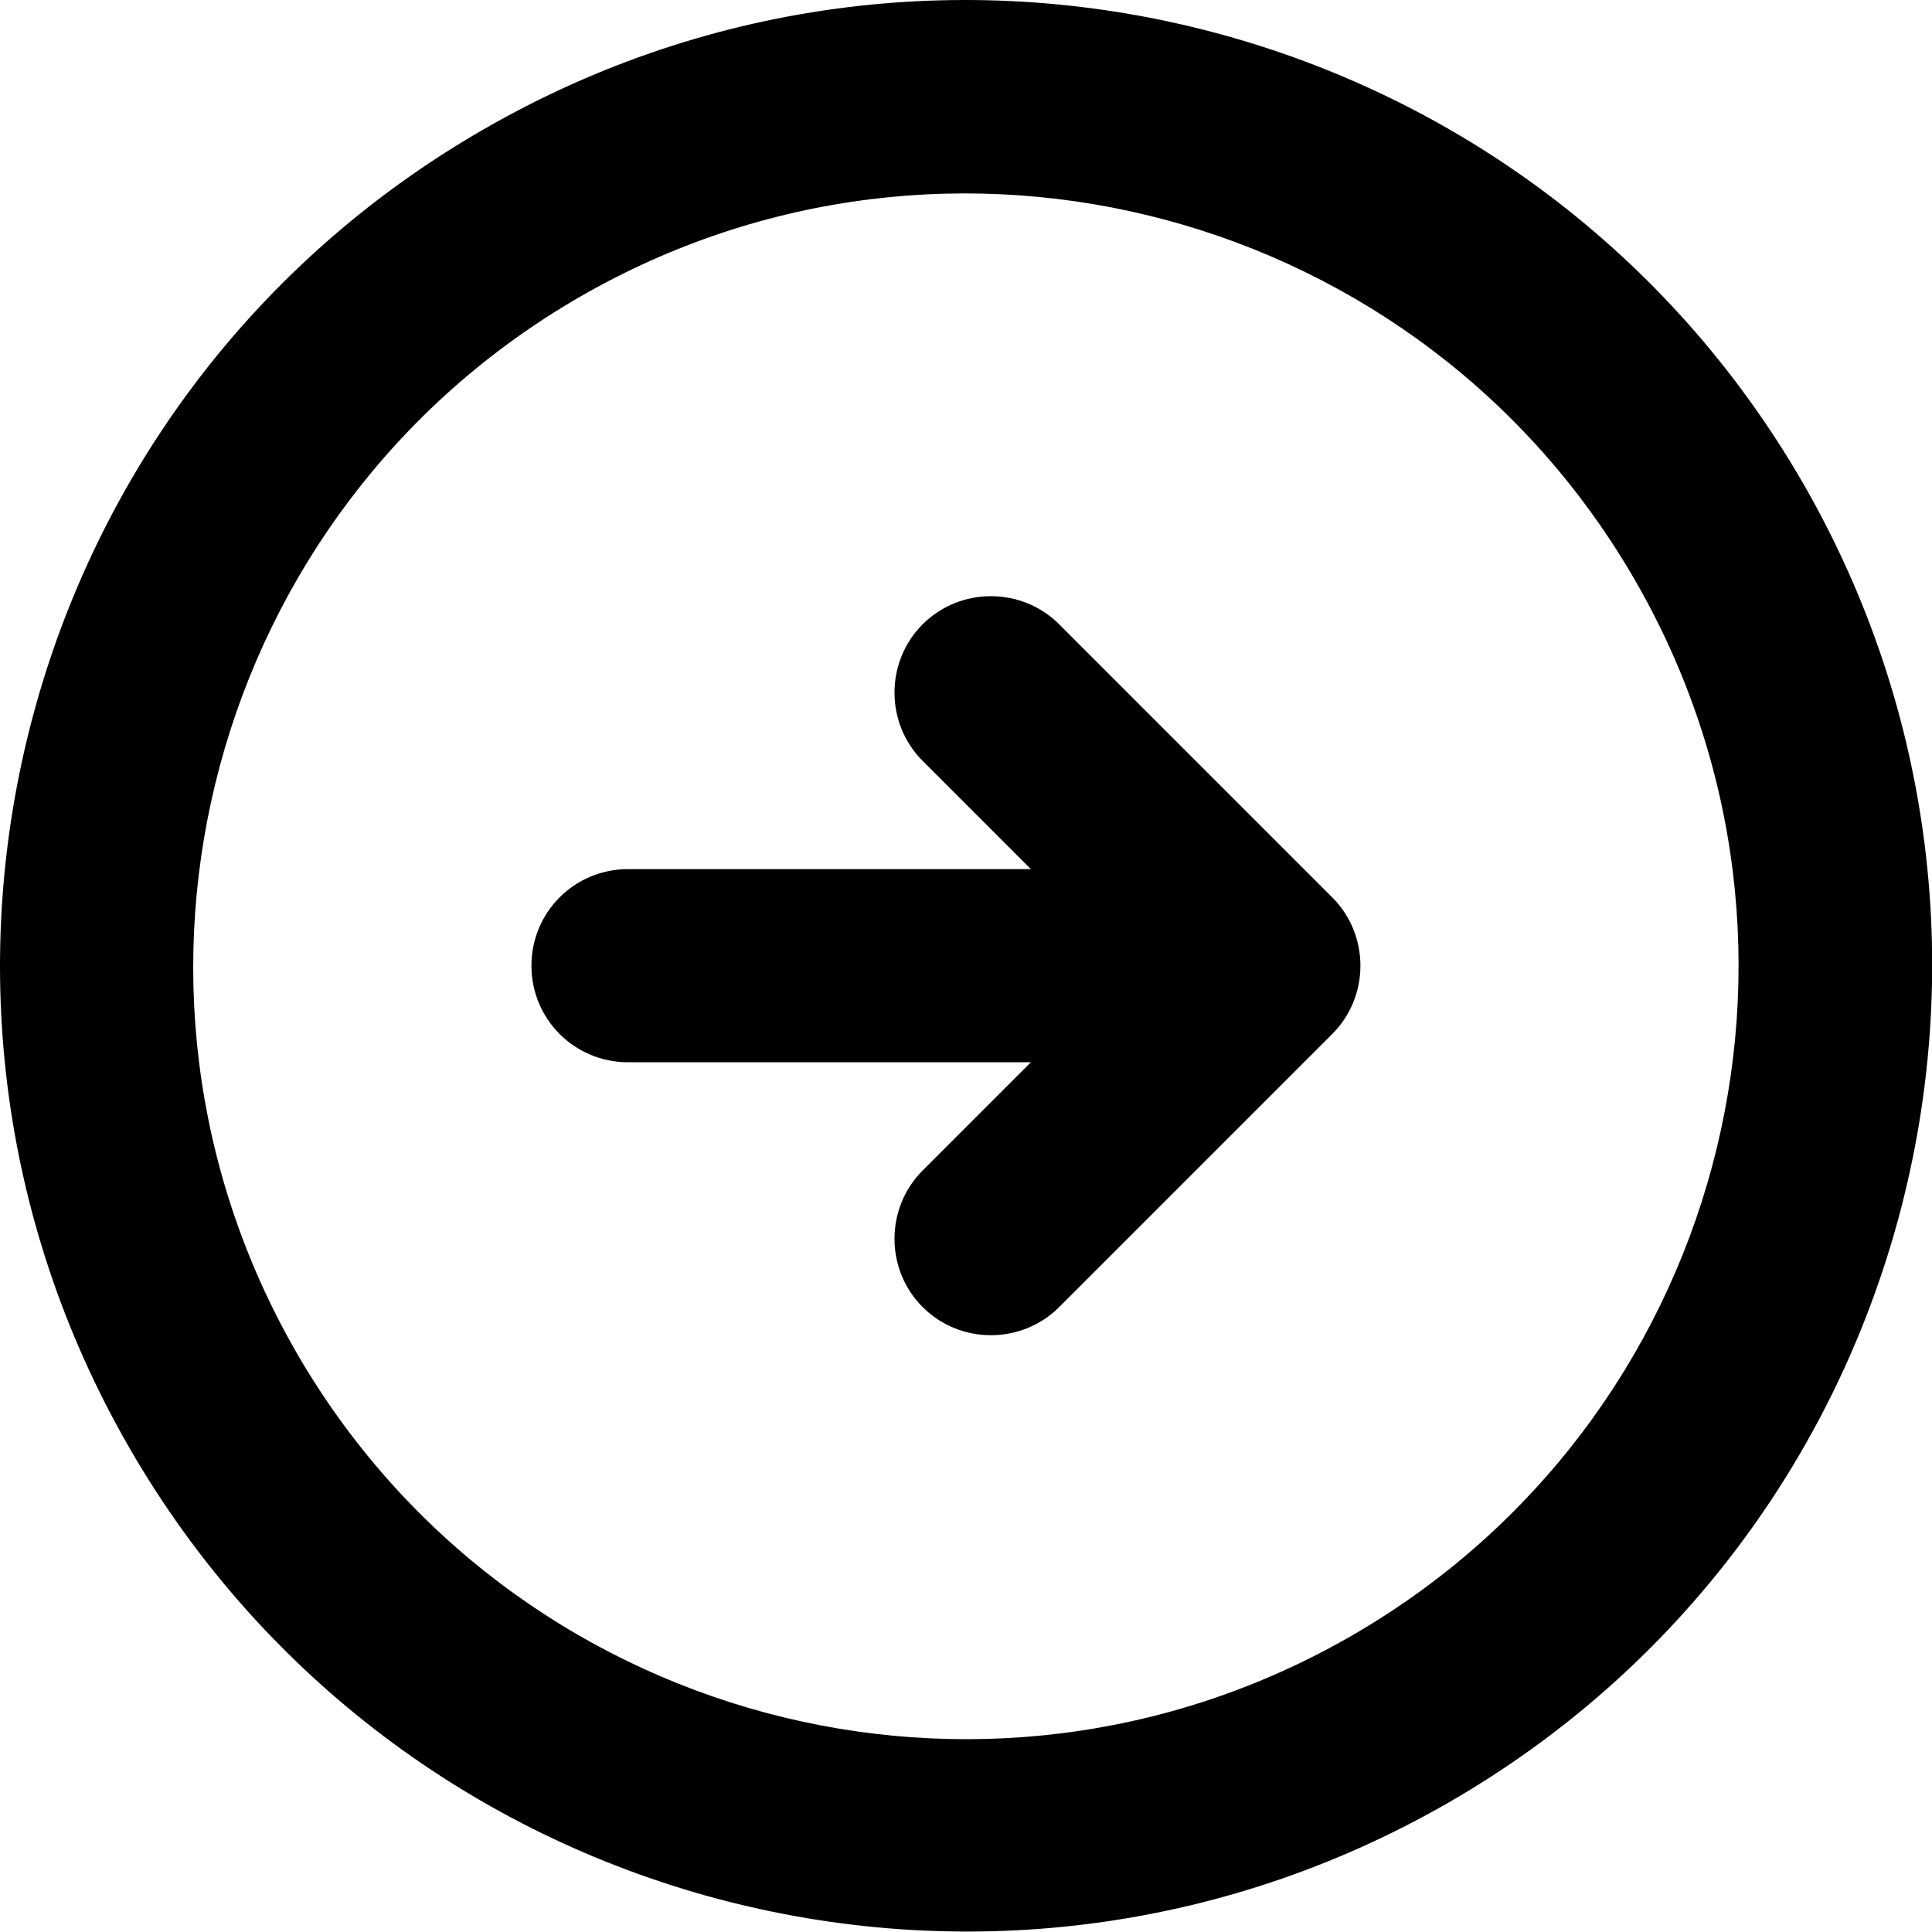
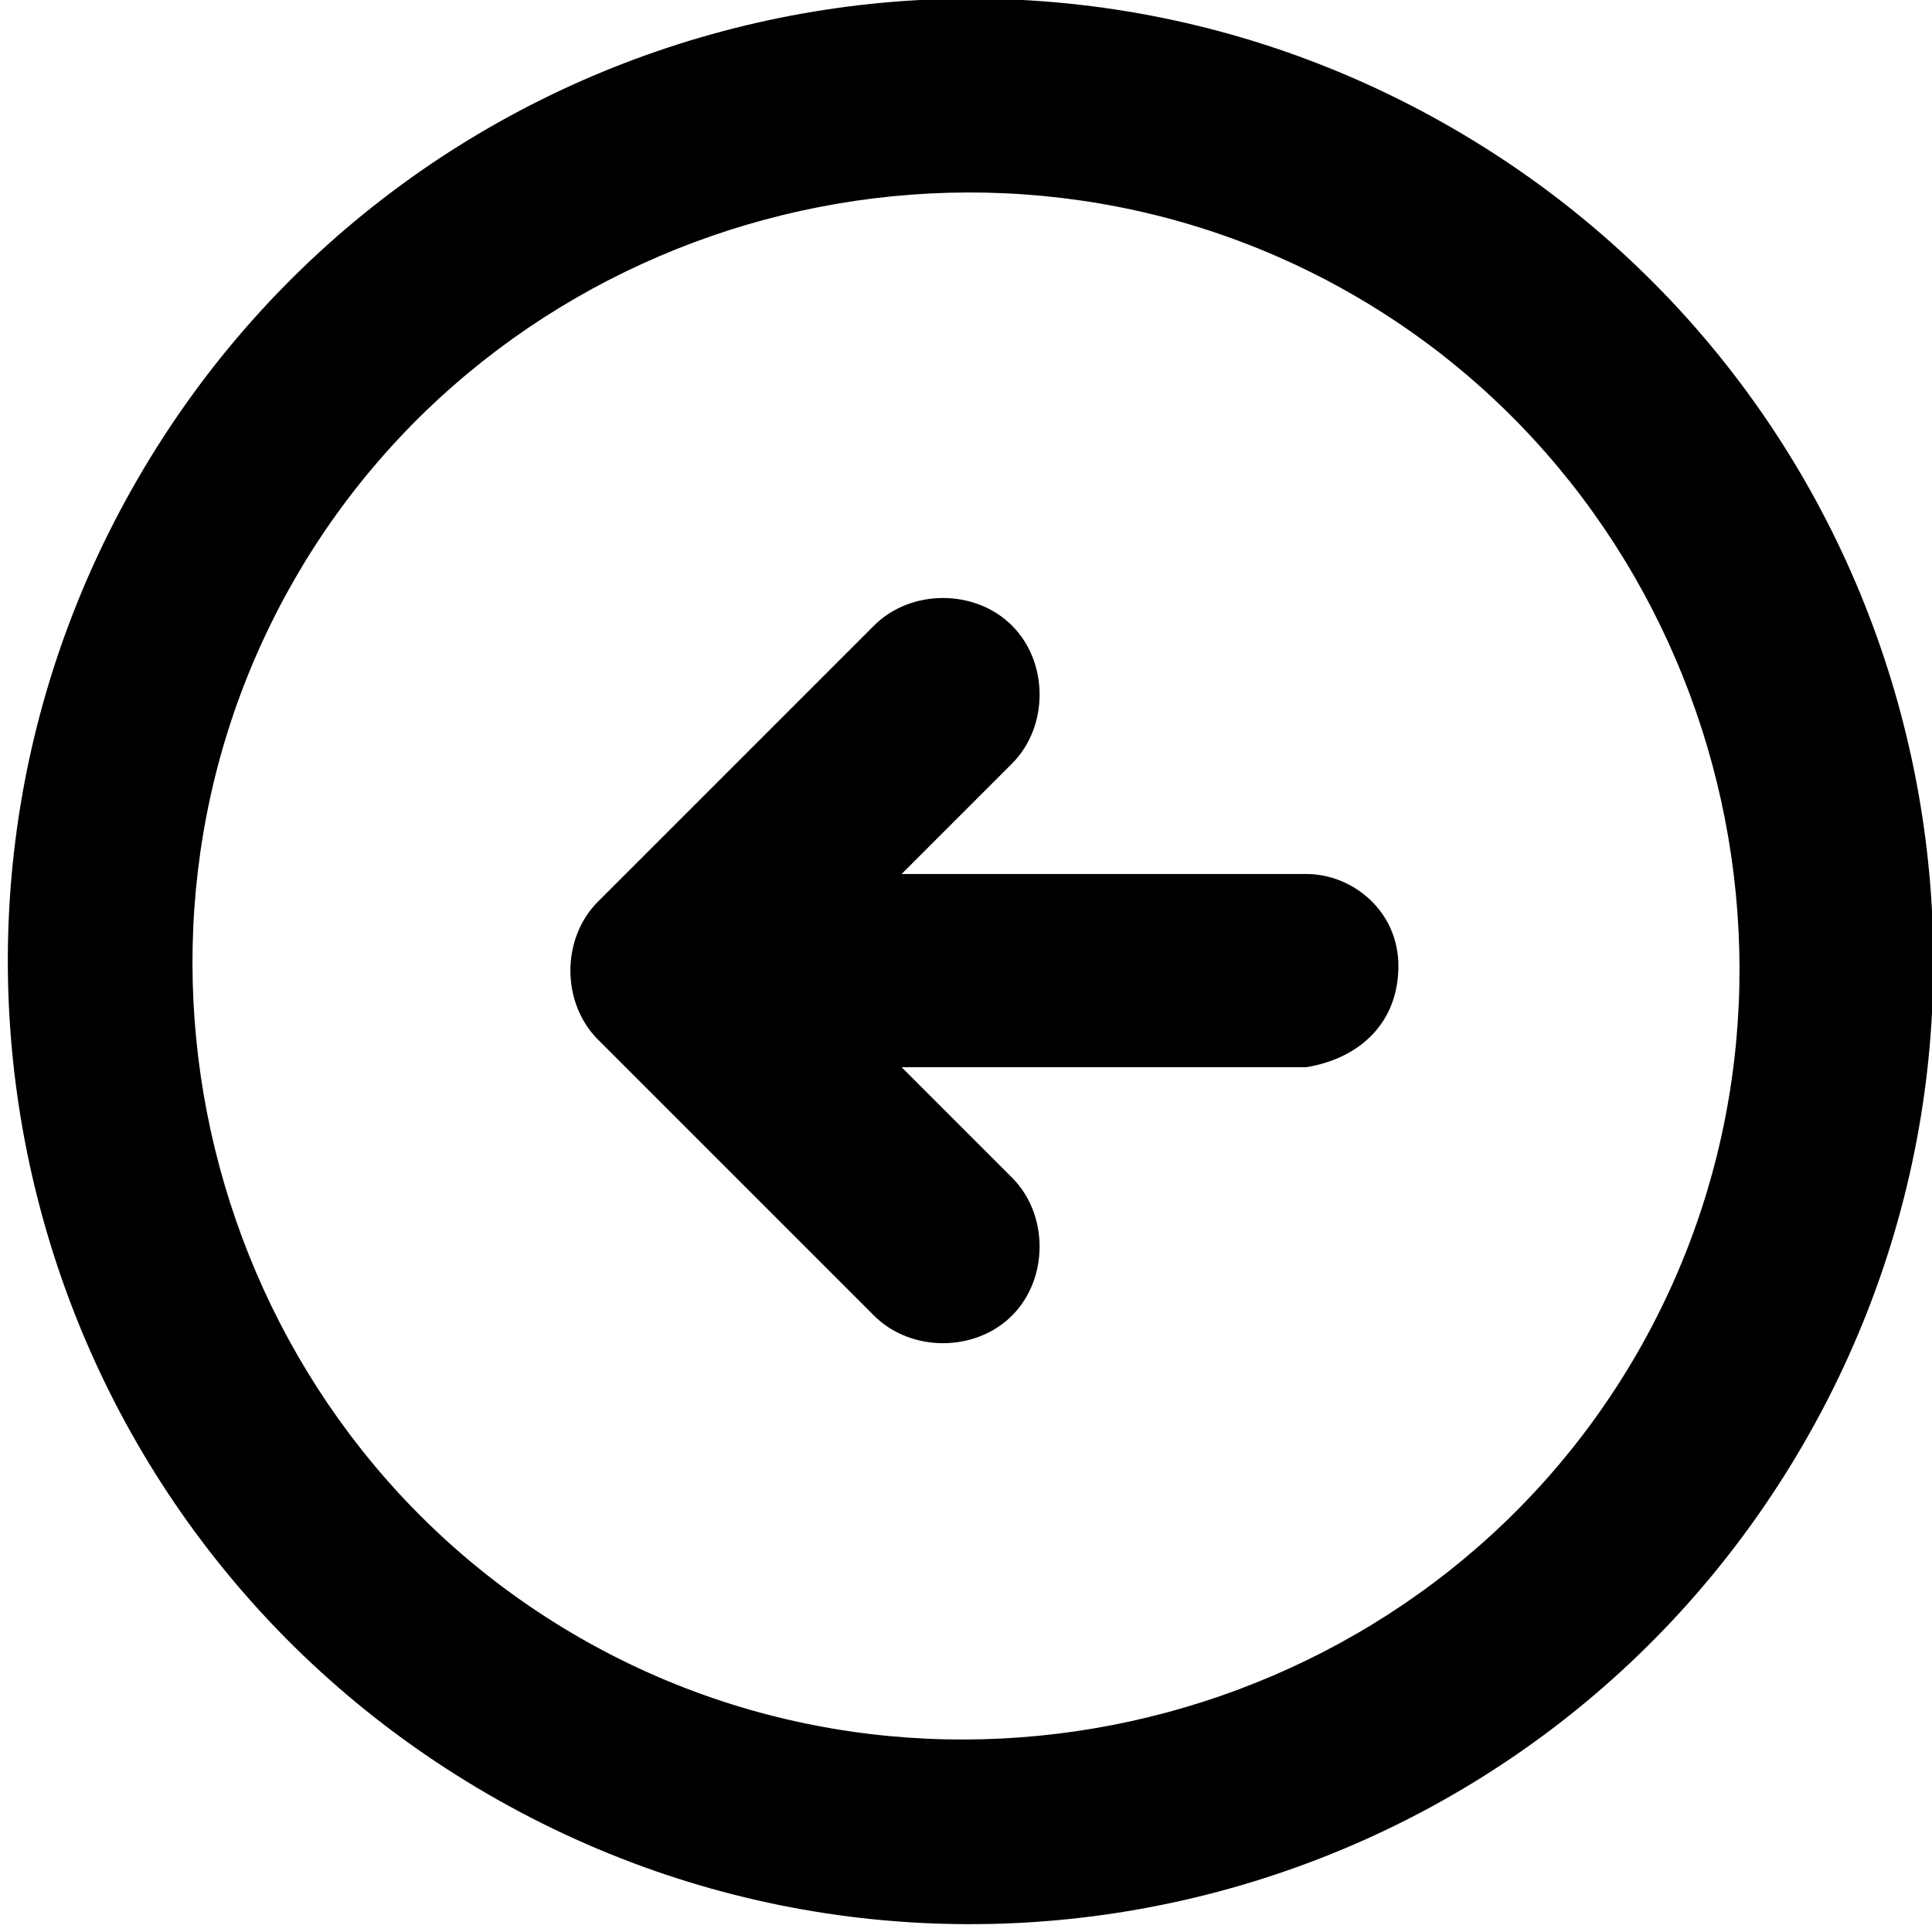
- <svg xmlns="http://www.w3.org/2000/svg" version="1.1" id="Capa_1" x="0px" y="0px" viewBox="0 0 314.1 314.1" enable-background="new 0 0 314.1 314.1" xml:space="preserve">
+ <svg xmlns="http://www.w3.org/2000/svg" version="1.1" id="Capa_1" x="0px" y="0px" viewBox="0 0 21 21" enable-background="new 0 0 21 21" xml:space="preserve">
  <g>
    <g id="_x34_93._Back">
      <g>
-         <path d="M21.1,235.5c43.4,75.1,139.4,100.8,214.5,57.5c75.1-43.3,100.8-139.4,57.5-214.5C249.7,3.4,153.6-22.3,78.5,21.1     C3.4,64.4-22.3,160.4,21.1,235.5z M94.2,48.3c60.1-34.7,136.9-14.1,171.6,46c34.7,60.1,14.1,136.9-46,171.6     c-60.1,34.7-136.9,14.1-171.6-46C13.6,159.8,34.2,83,94.2,48.3z M102.1,172.7h65.5L150,190.3c-6.1,6.1-6.1,16.1,0,22.2     c6.1,6.1,16.1,6.1,22.2,0l44.4-44.4c6.1-6.1,6.1-16.1,0-22.2l-44.4-44.4c-6.1-6.1-16.1-6.1-22.2,0c-6.1,6.1-6.1,16.1,0,22.2     l17.6,17.6h-65.5c-8.7,0-15.7,7-15.7,15.7v0C86.4,165.7,93.4,172.7,102.1,172.7z" />
+         <path d="M15.8,1.4c-5-2.9-11.4-1.2-14.3,3.8c-2.9,5-1.2,11.4,3.8,14.3s11.4,1.2,14.3-3.8S20.8,4.3,15.8,1.4z M17.8,14.7     c-2.3,4-7.5,5.4-11.5,3.1S0.9,10.3,3.2,6.3s7.5-5.4,11.5-3.1C18.7,5.5,20.1,10.7,17.8,14.7z M15.2,10.5L15.2,10.5     c0-0.6-0.5-1-1-1H9.8L11,8.3c0.4-0.4,0.4-1.1,0-1.5c-0.4-0.4-1.1-0.4-1.5,0l-3,3c-0.4,0.4-0.4,1.1,0,1.5l3,3     c0.4,0.4,1.1,0.4,1.5,0c0.4-0.4,0.4-1.1,0-1.5l-1.2-1.2h4.4C14.8,11.5,15.2,11.1,15.2,10.5z" />
      </g>
    </g>
  </g>
</svg>
